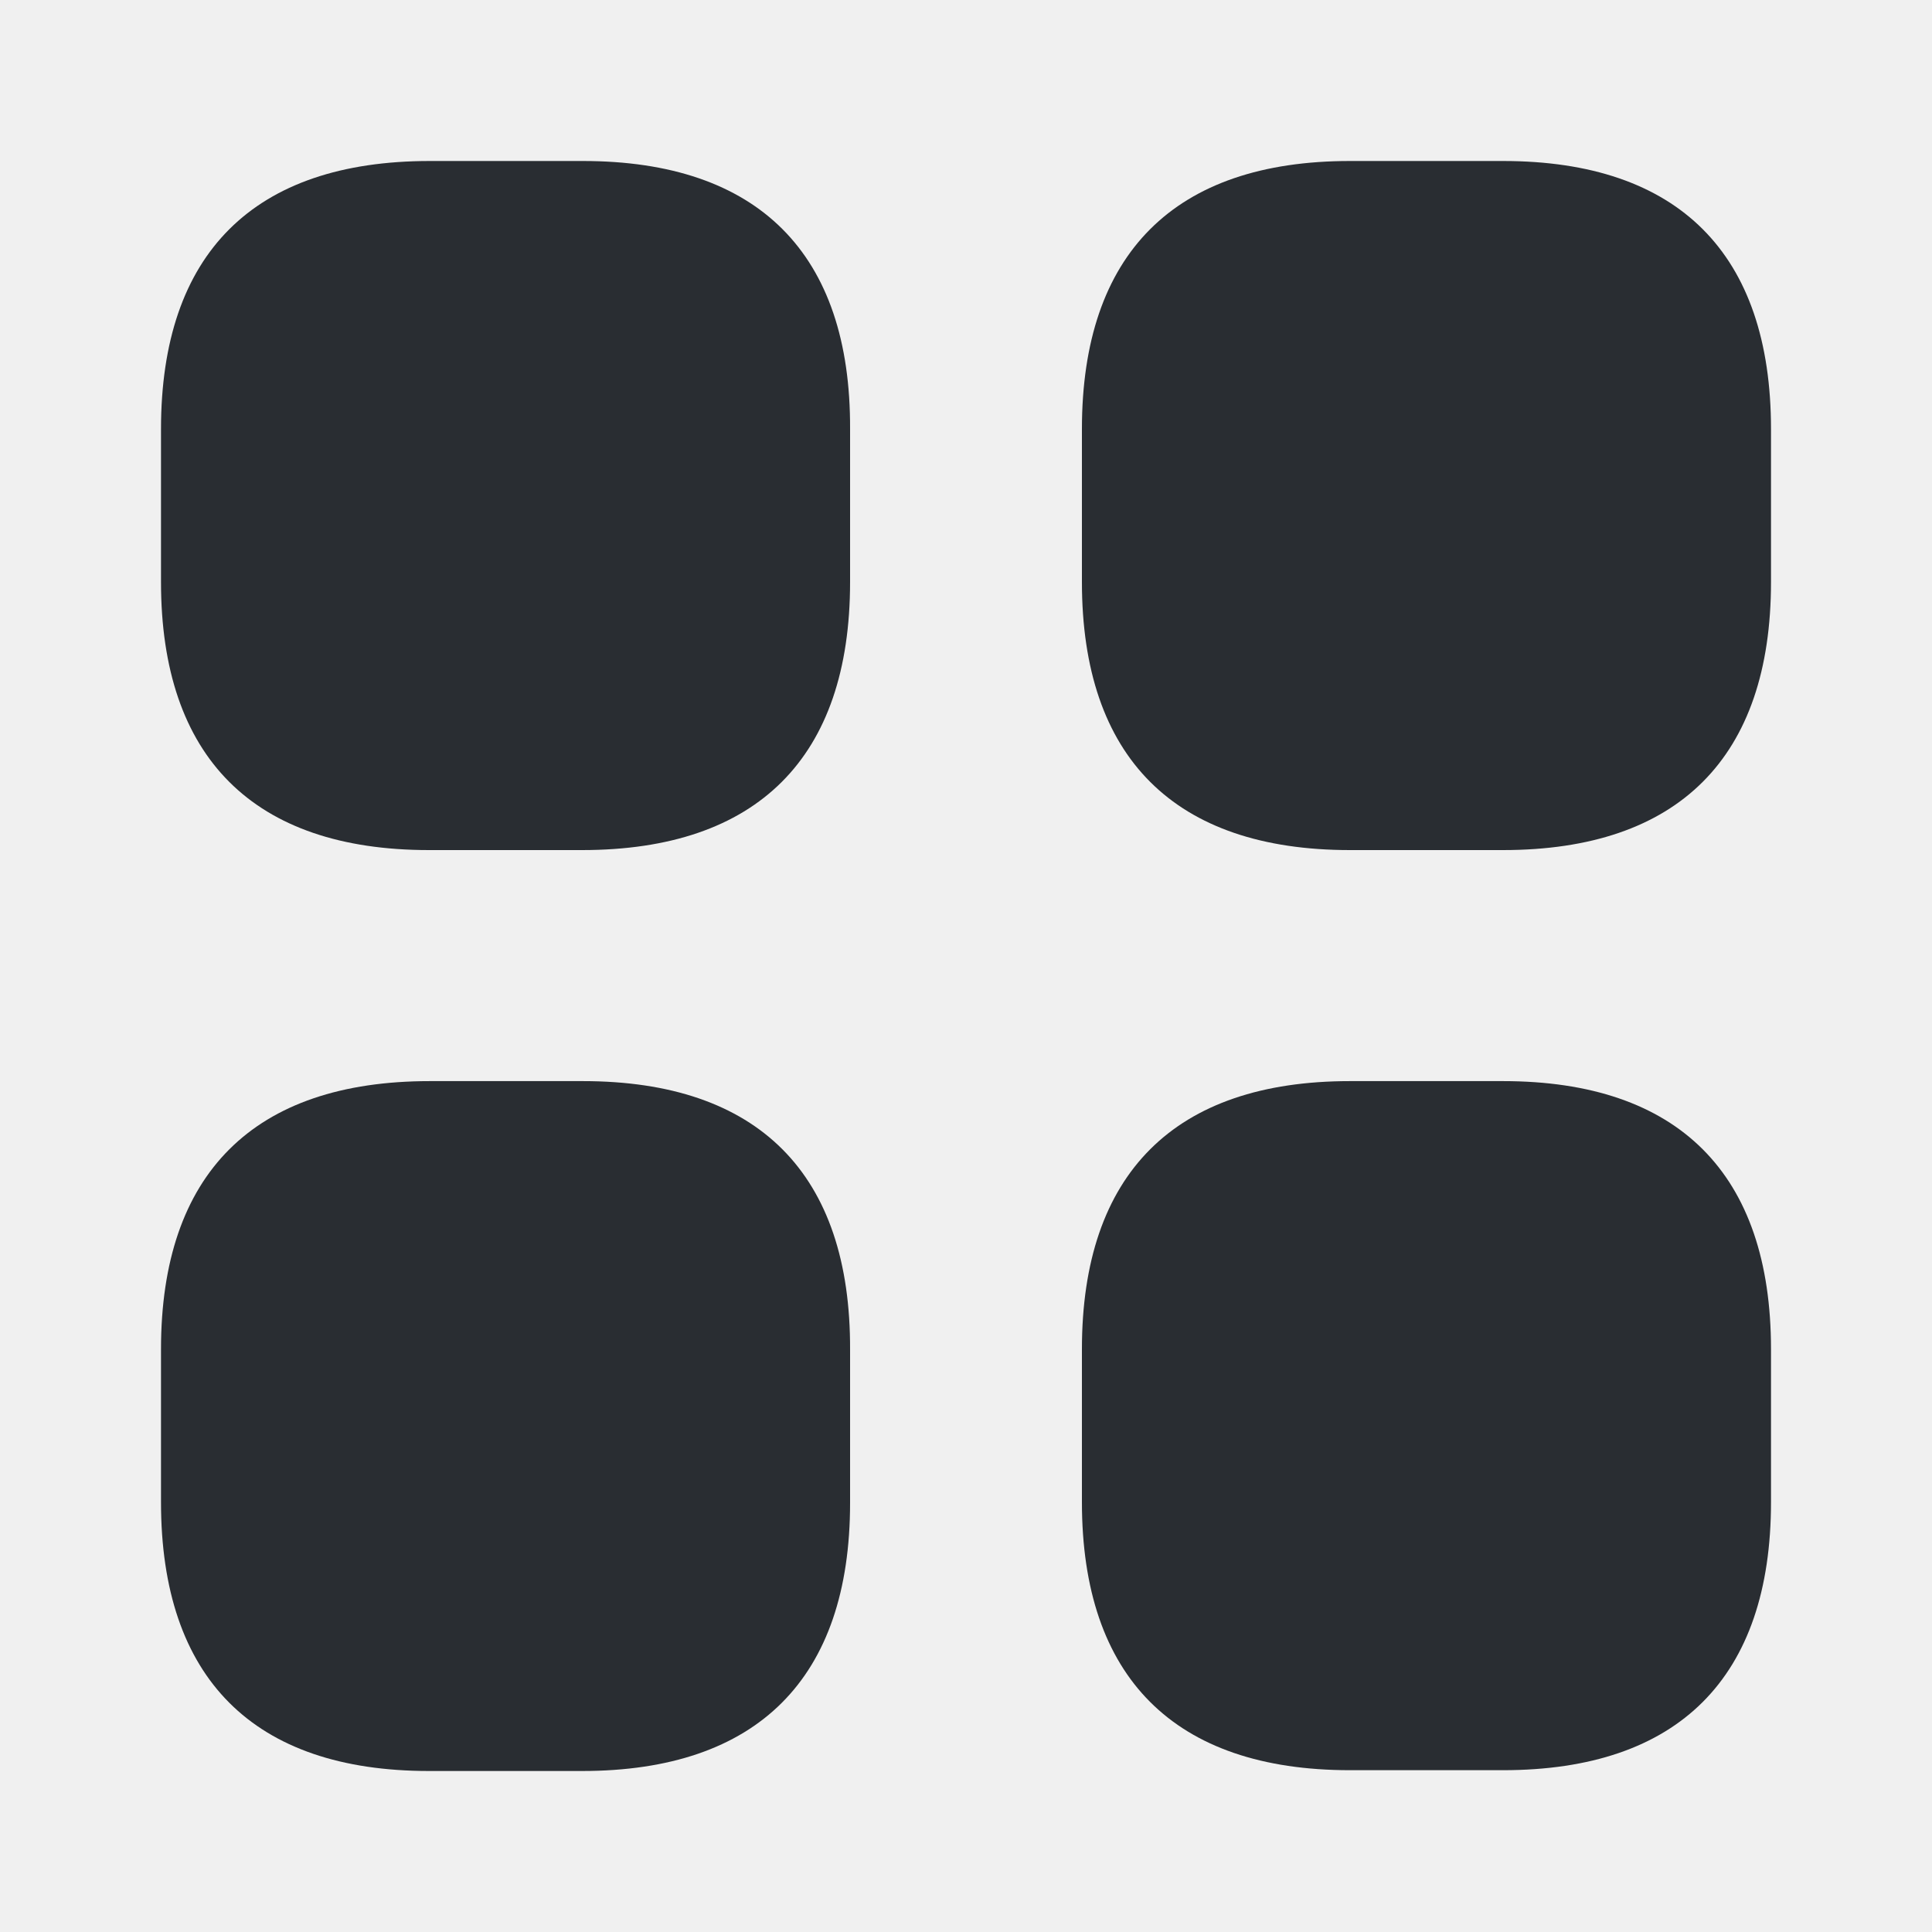
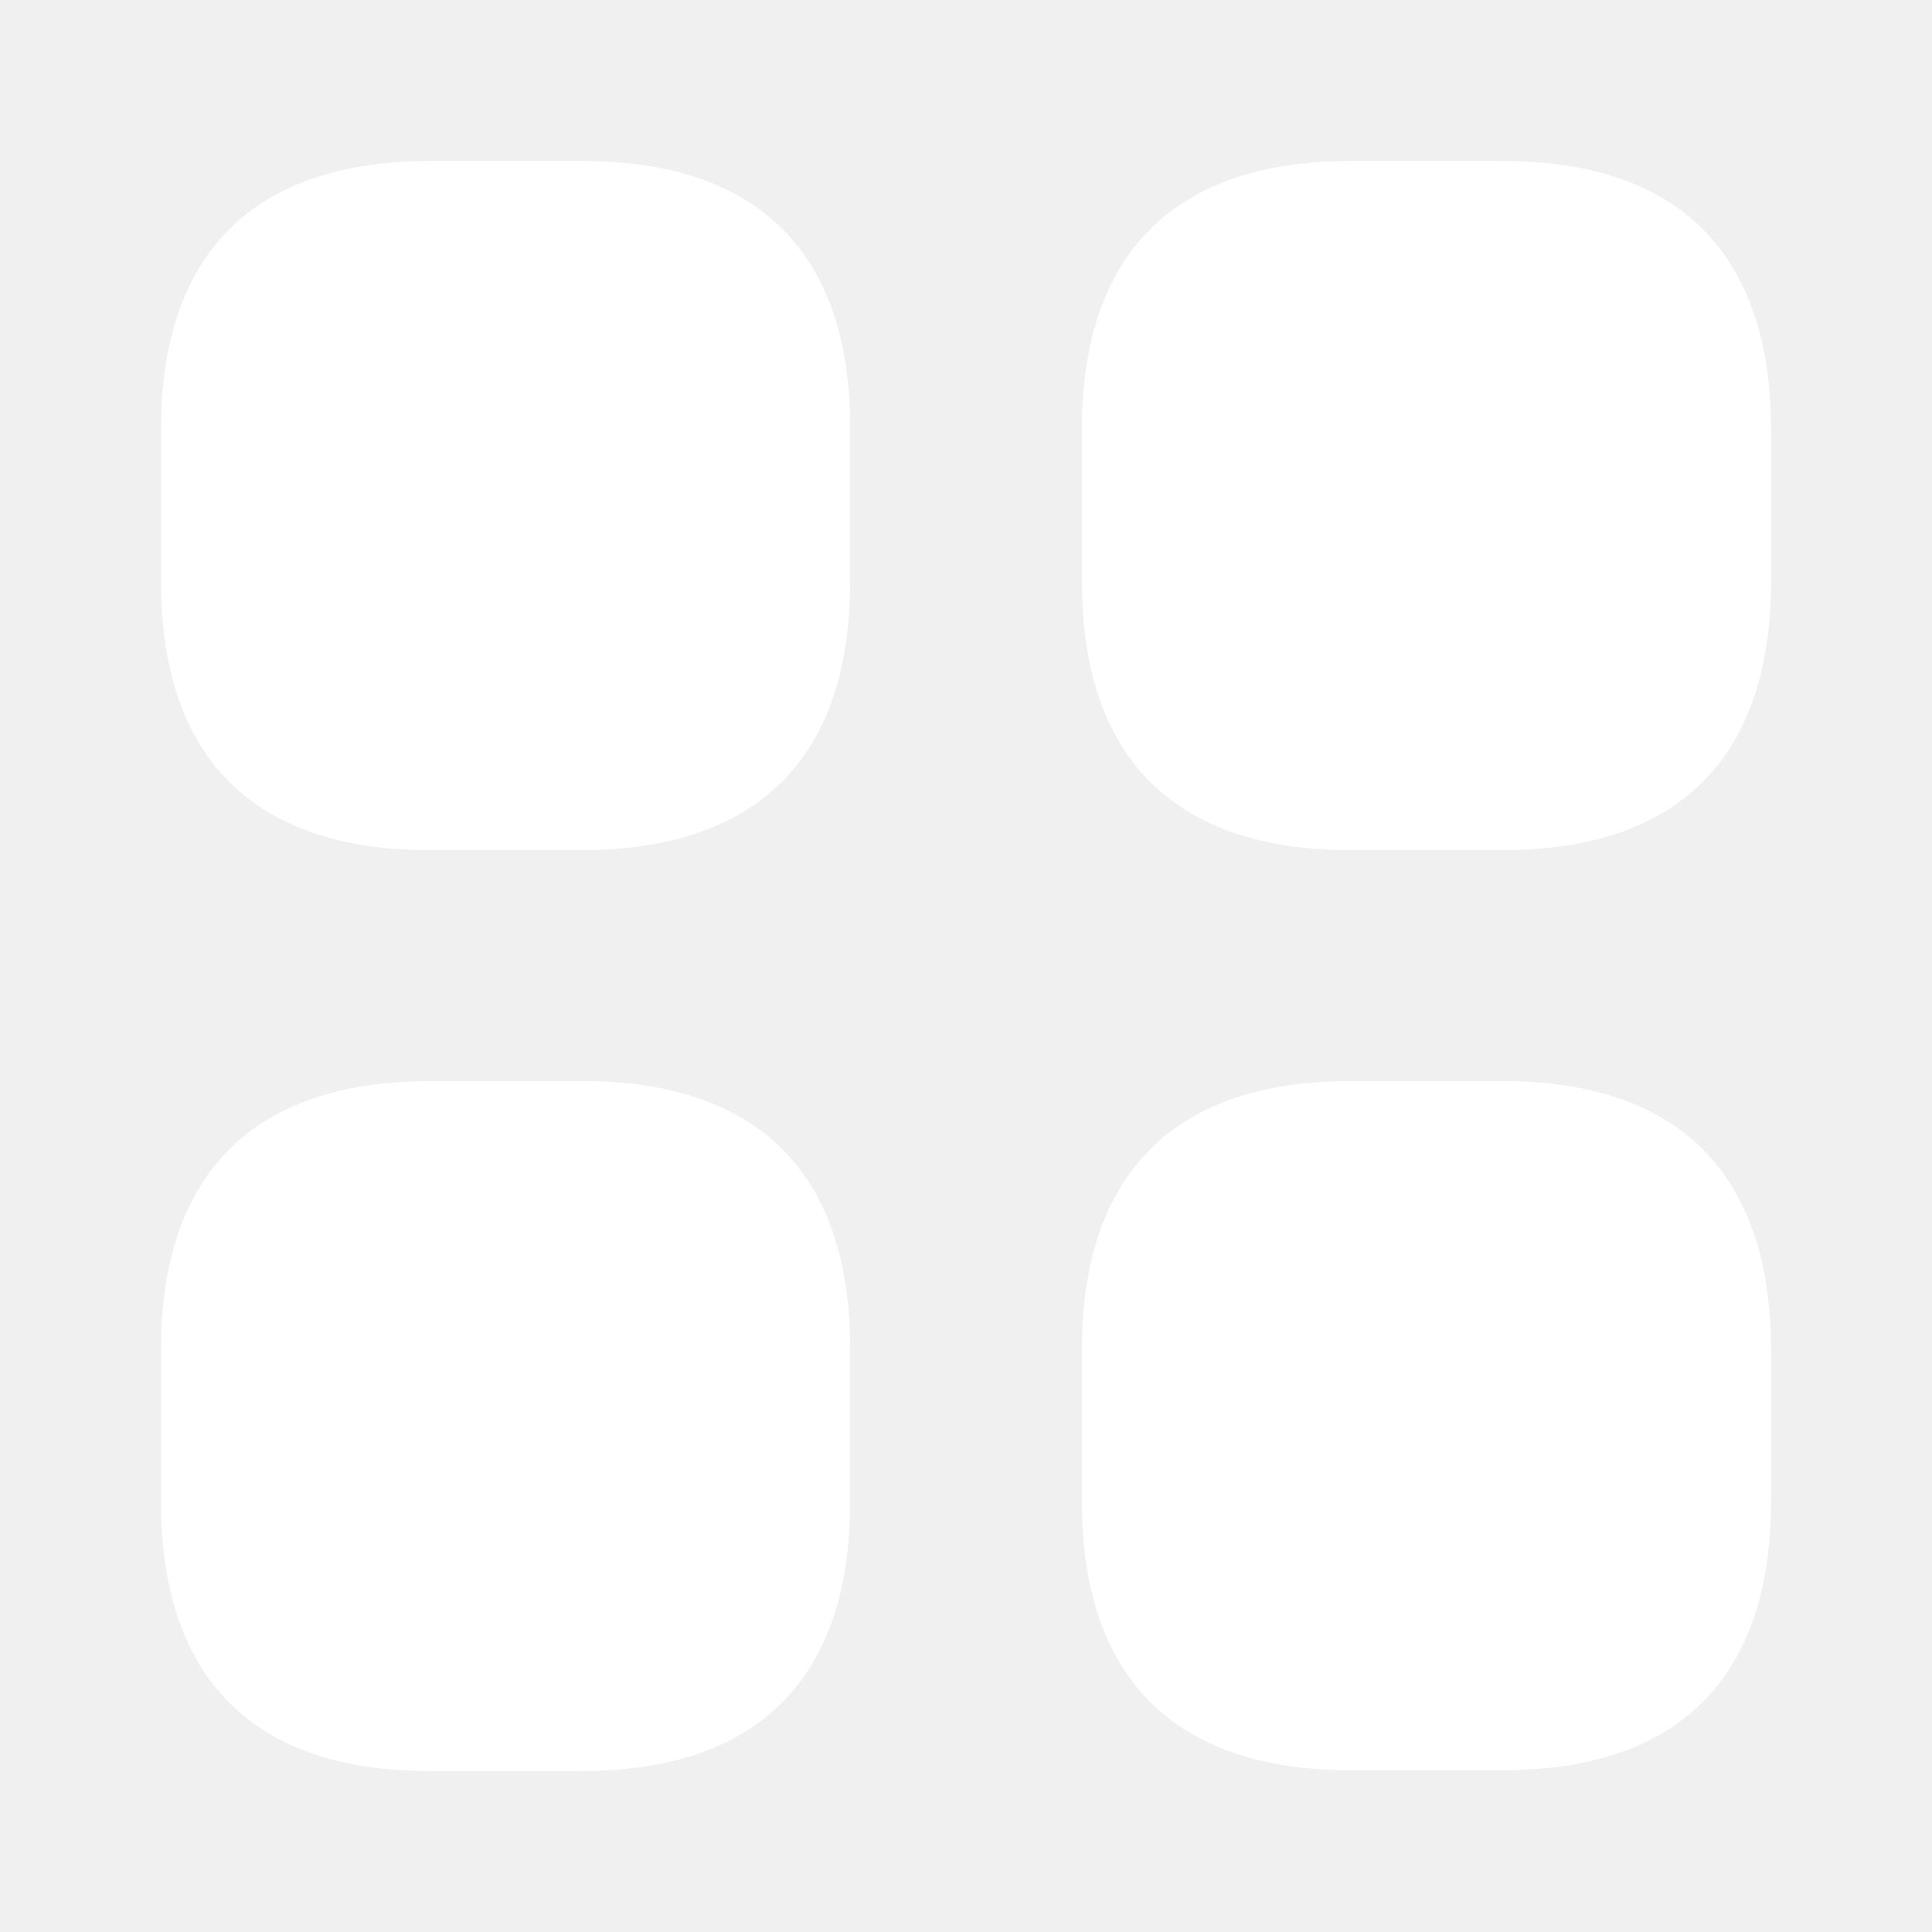
<svg xmlns="http://www.w3.org/2000/svg" width="24" height="24" viewBox="0 0 24 24" fill="none">
-   <path d="M7.24 2H5.34C3.15 2 2 3.15 2 5.33V7.23C2 9.41 3.15 10.56 5.33 10.56H7.23C9.41 10.56 10.56 9.41 10.56 7.23V5.33C10.57 3.15 9.42 2 7.24 2Z" fill="#292D32" />
-   <path d="M18.67 2H16.77C14.59 2 13.44 3.15 13.44 5.33V7.23C13.44 9.41 14.59 10.56 16.77 10.56H18.67C20.85 10.56 22 9.41 22 7.23V5.33C22 3.15 20.85 2 18.67 2Z" fill="#292D32" />
-   <path d="M18.67 13.43H16.77C14.59 13.43 13.44 14.58 13.44 16.76V18.66C13.44 20.84 14.59 21.99 16.77 21.99H18.67C20.85 21.99 22 20.84 22 18.66V16.76C22 14.58 20.85 13.43 18.67 13.43Z" fill="#292D32" />
-   <path d="M7.24 13.43H5.34C3.15 13.43 2 14.58 2 16.76V18.66C2 20.85 3.15 22 5.33 22H7.23C9.41 22 10.56 20.85 10.56 18.67V16.77C10.57 14.58 9.42 13.43 7.24 13.43Z" fill="#292D32" />
+   <path d="M7.24 2H5.34C3.15 2 2 3.15 2 5.33V7.23C2 9.41 3.15 10.56 5.33 10.56H7.23C9.41 10.56 10.56 9.41 10.56 7.23V5.33C10.57 3.15 9.42 2 7.24 2Z" fill="#ffffff" />
+   <path d="M18.67 2H16.77C14.59 2 13.44 3.15 13.44 5.33V7.23C13.44 9.41 14.59 10.56 16.77 10.56H18.67C20.85 10.56 22 9.41 22 7.23V5.33C22 3.15 20.85 2 18.67 2Z" fill="#ffffff" />
+   <path d="M18.67 13.43H16.77C14.59 13.43 13.44 14.58 13.44 16.76V18.66C13.44 20.84 14.59 21.99 16.77 21.99H18.67C20.85 21.99 22 20.84 22 18.66V16.76C22 14.58 20.85 13.43 18.67 13.43Z" fill="#ffffff" />
+   <path d="M7.24 13.43H5.34C3.15 13.43 2 14.58 2 16.76V18.66C2 20.85 3.15 22 5.33 22H7.23C9.41 22 10.56 20.85 10.56 18.67V16.77C10.57 14.58 9.42 13.43 7.24 13.43Z" fill="#ffffff" />
</svg>
